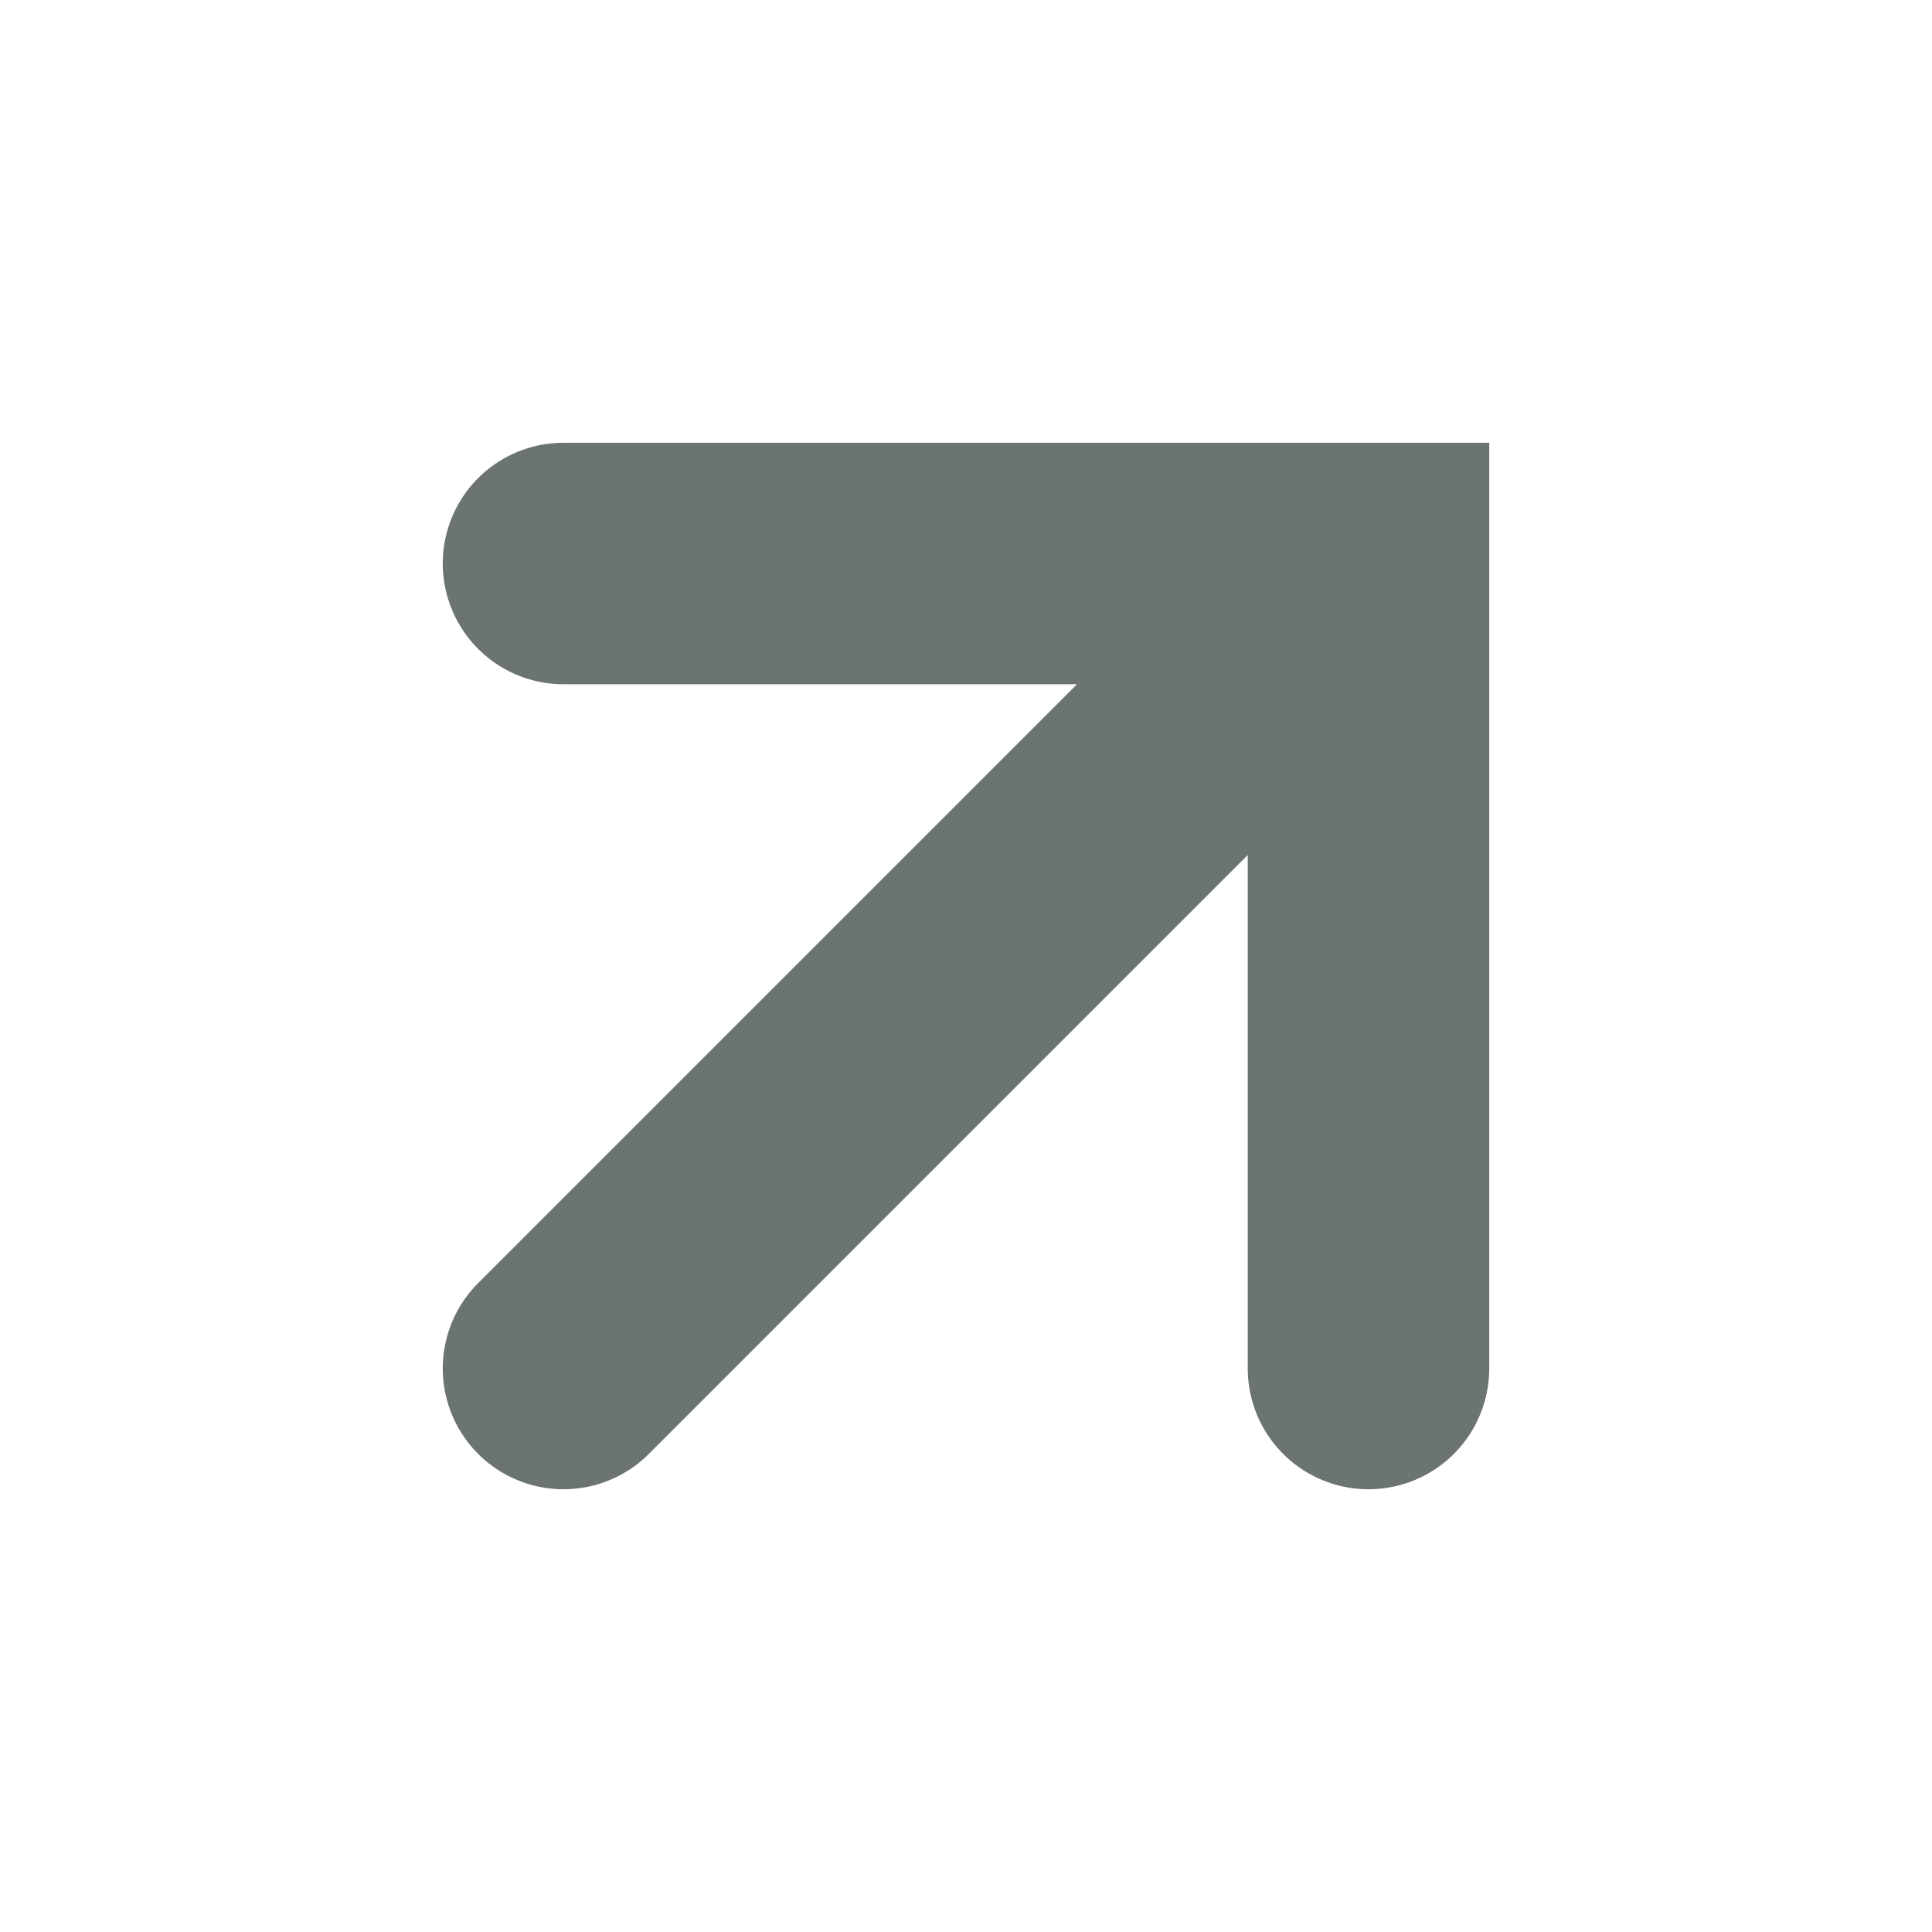
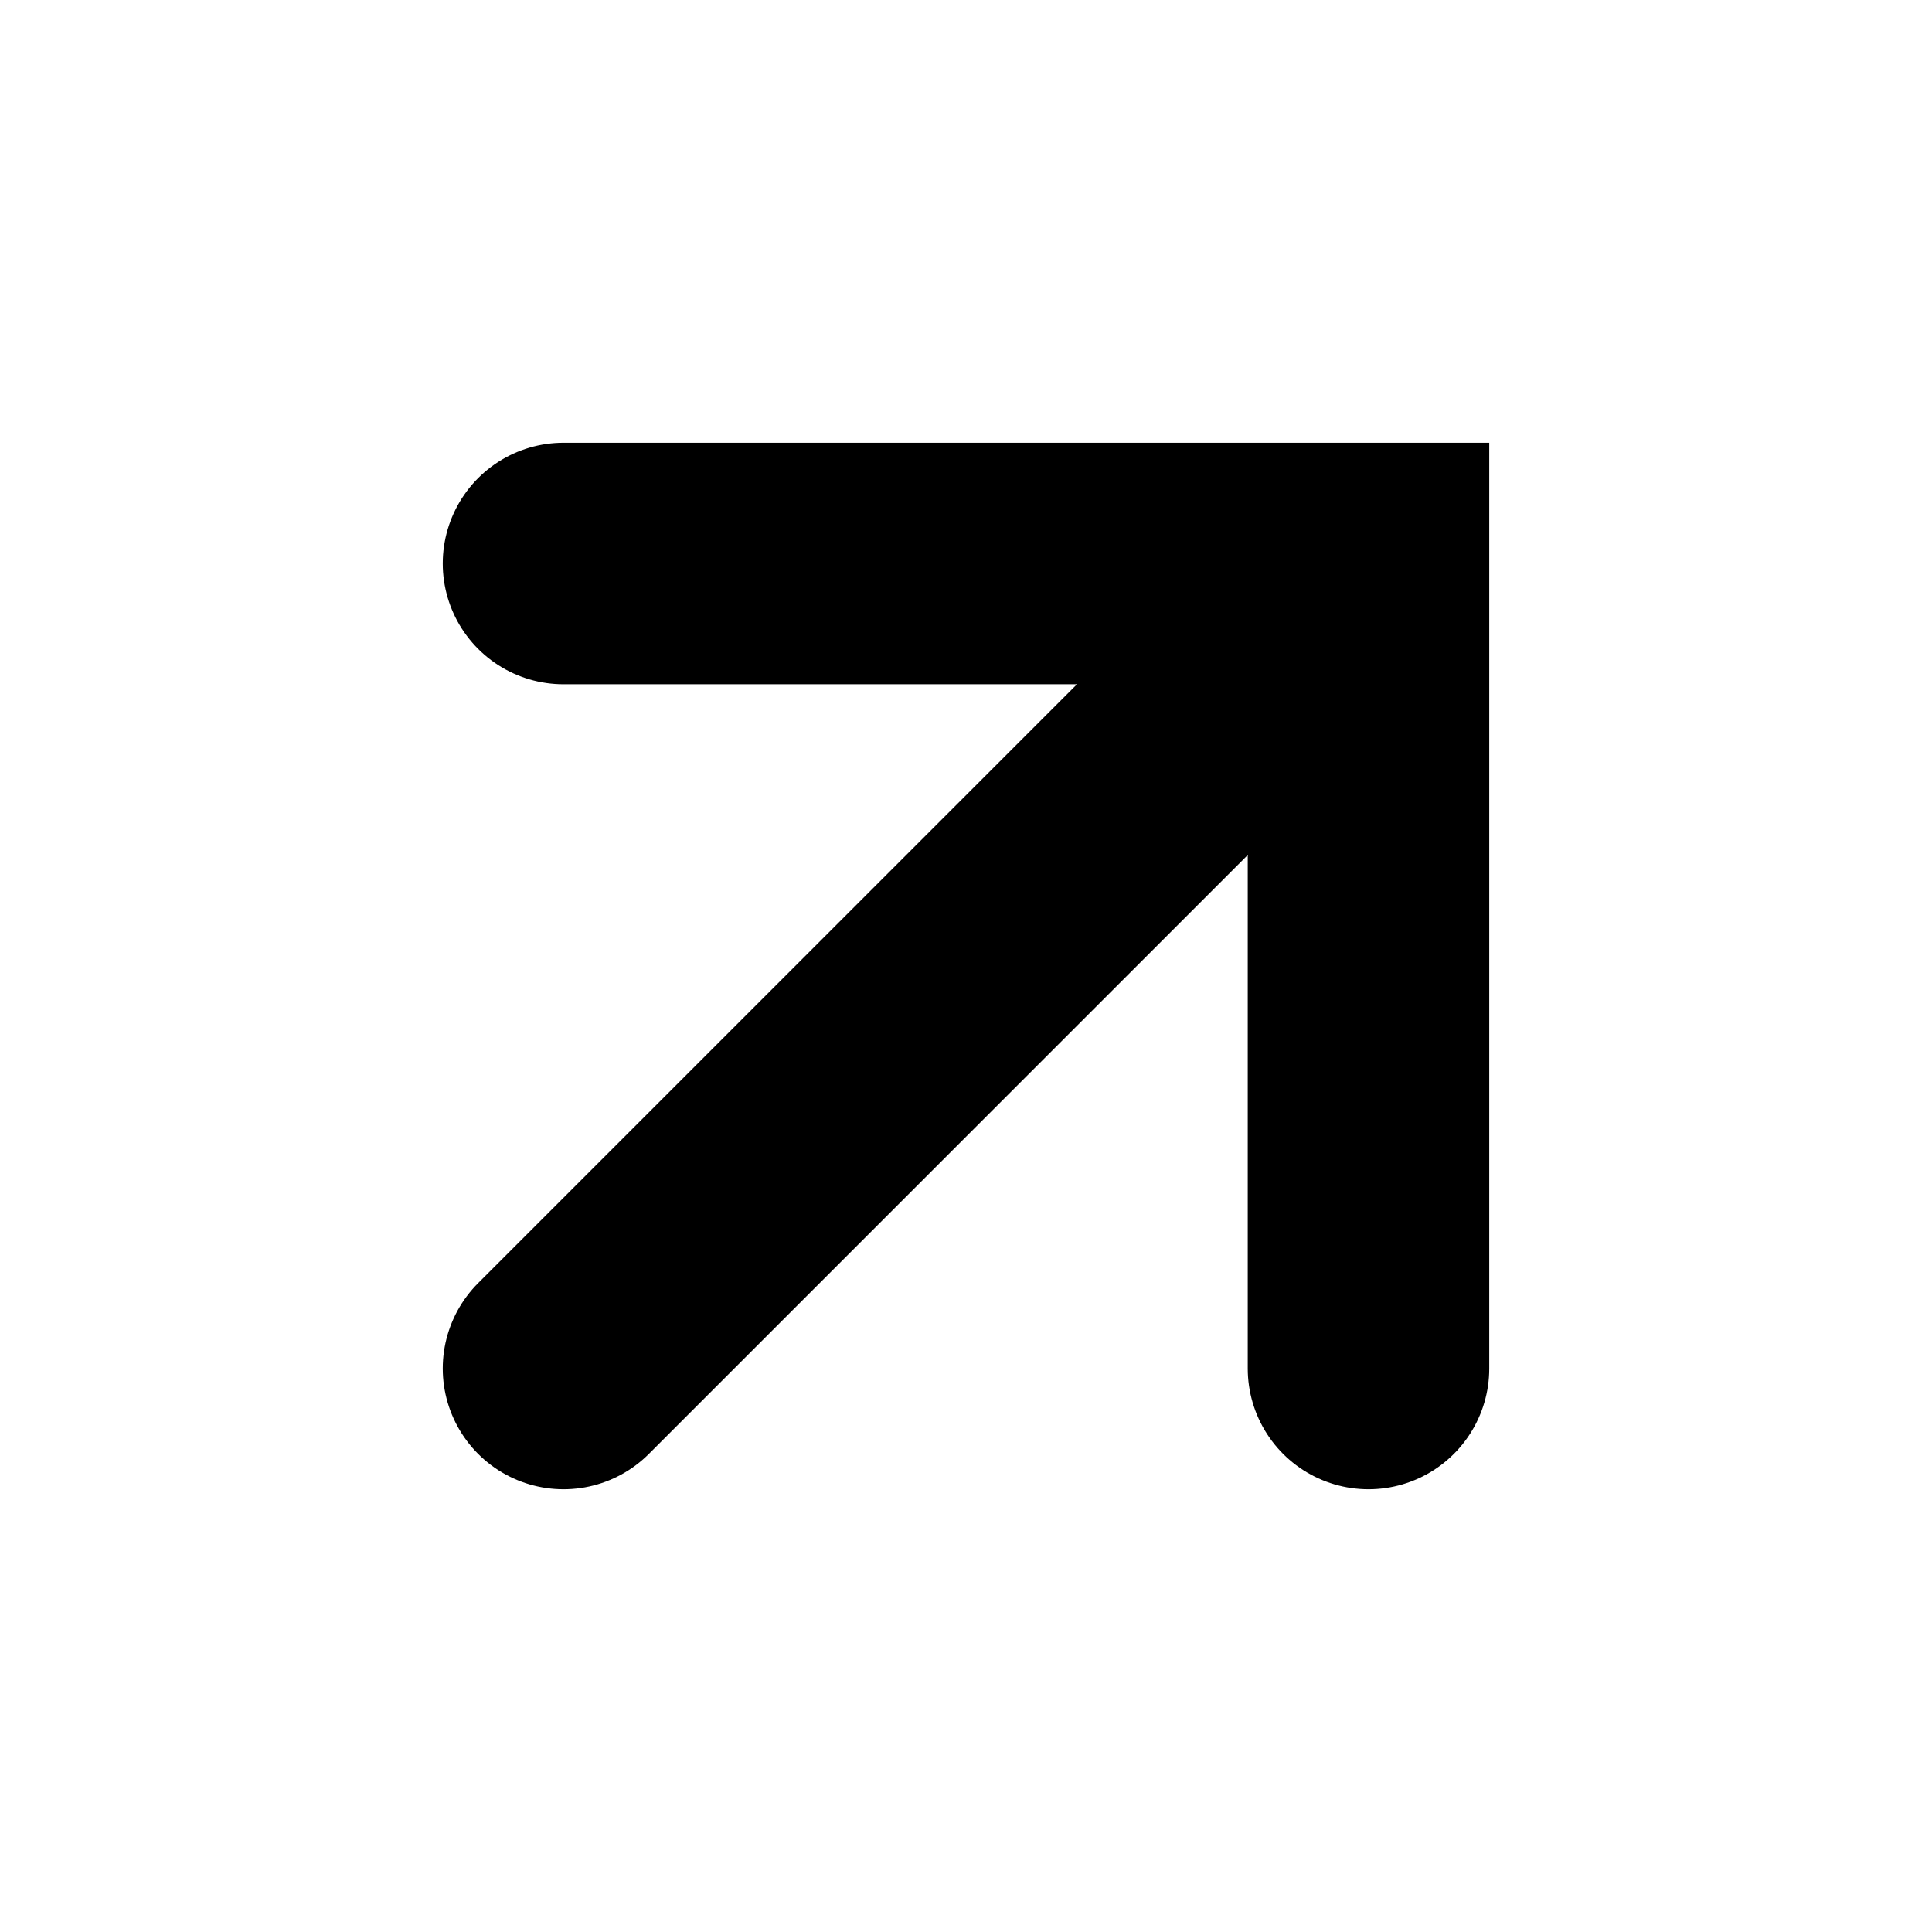
<svg xmlns="http://www.w3.org/2000/svg" width="12" height="12" viewBox="0 0 12 12" fill="none">
-   <path d="M8.5 8.5V3.5H3.5M8.5 3.5L3.5 8.5" stroke-width="1.5" stroke-linecap="round" stroke="#6B746E" />
+   <path d="M8.5 8.5V3.5H3.5M8.5 3.5L3.5 8.5" stroke-width="1.5" stroke-linecap="round" stroke="currentColor" />
</svg>
